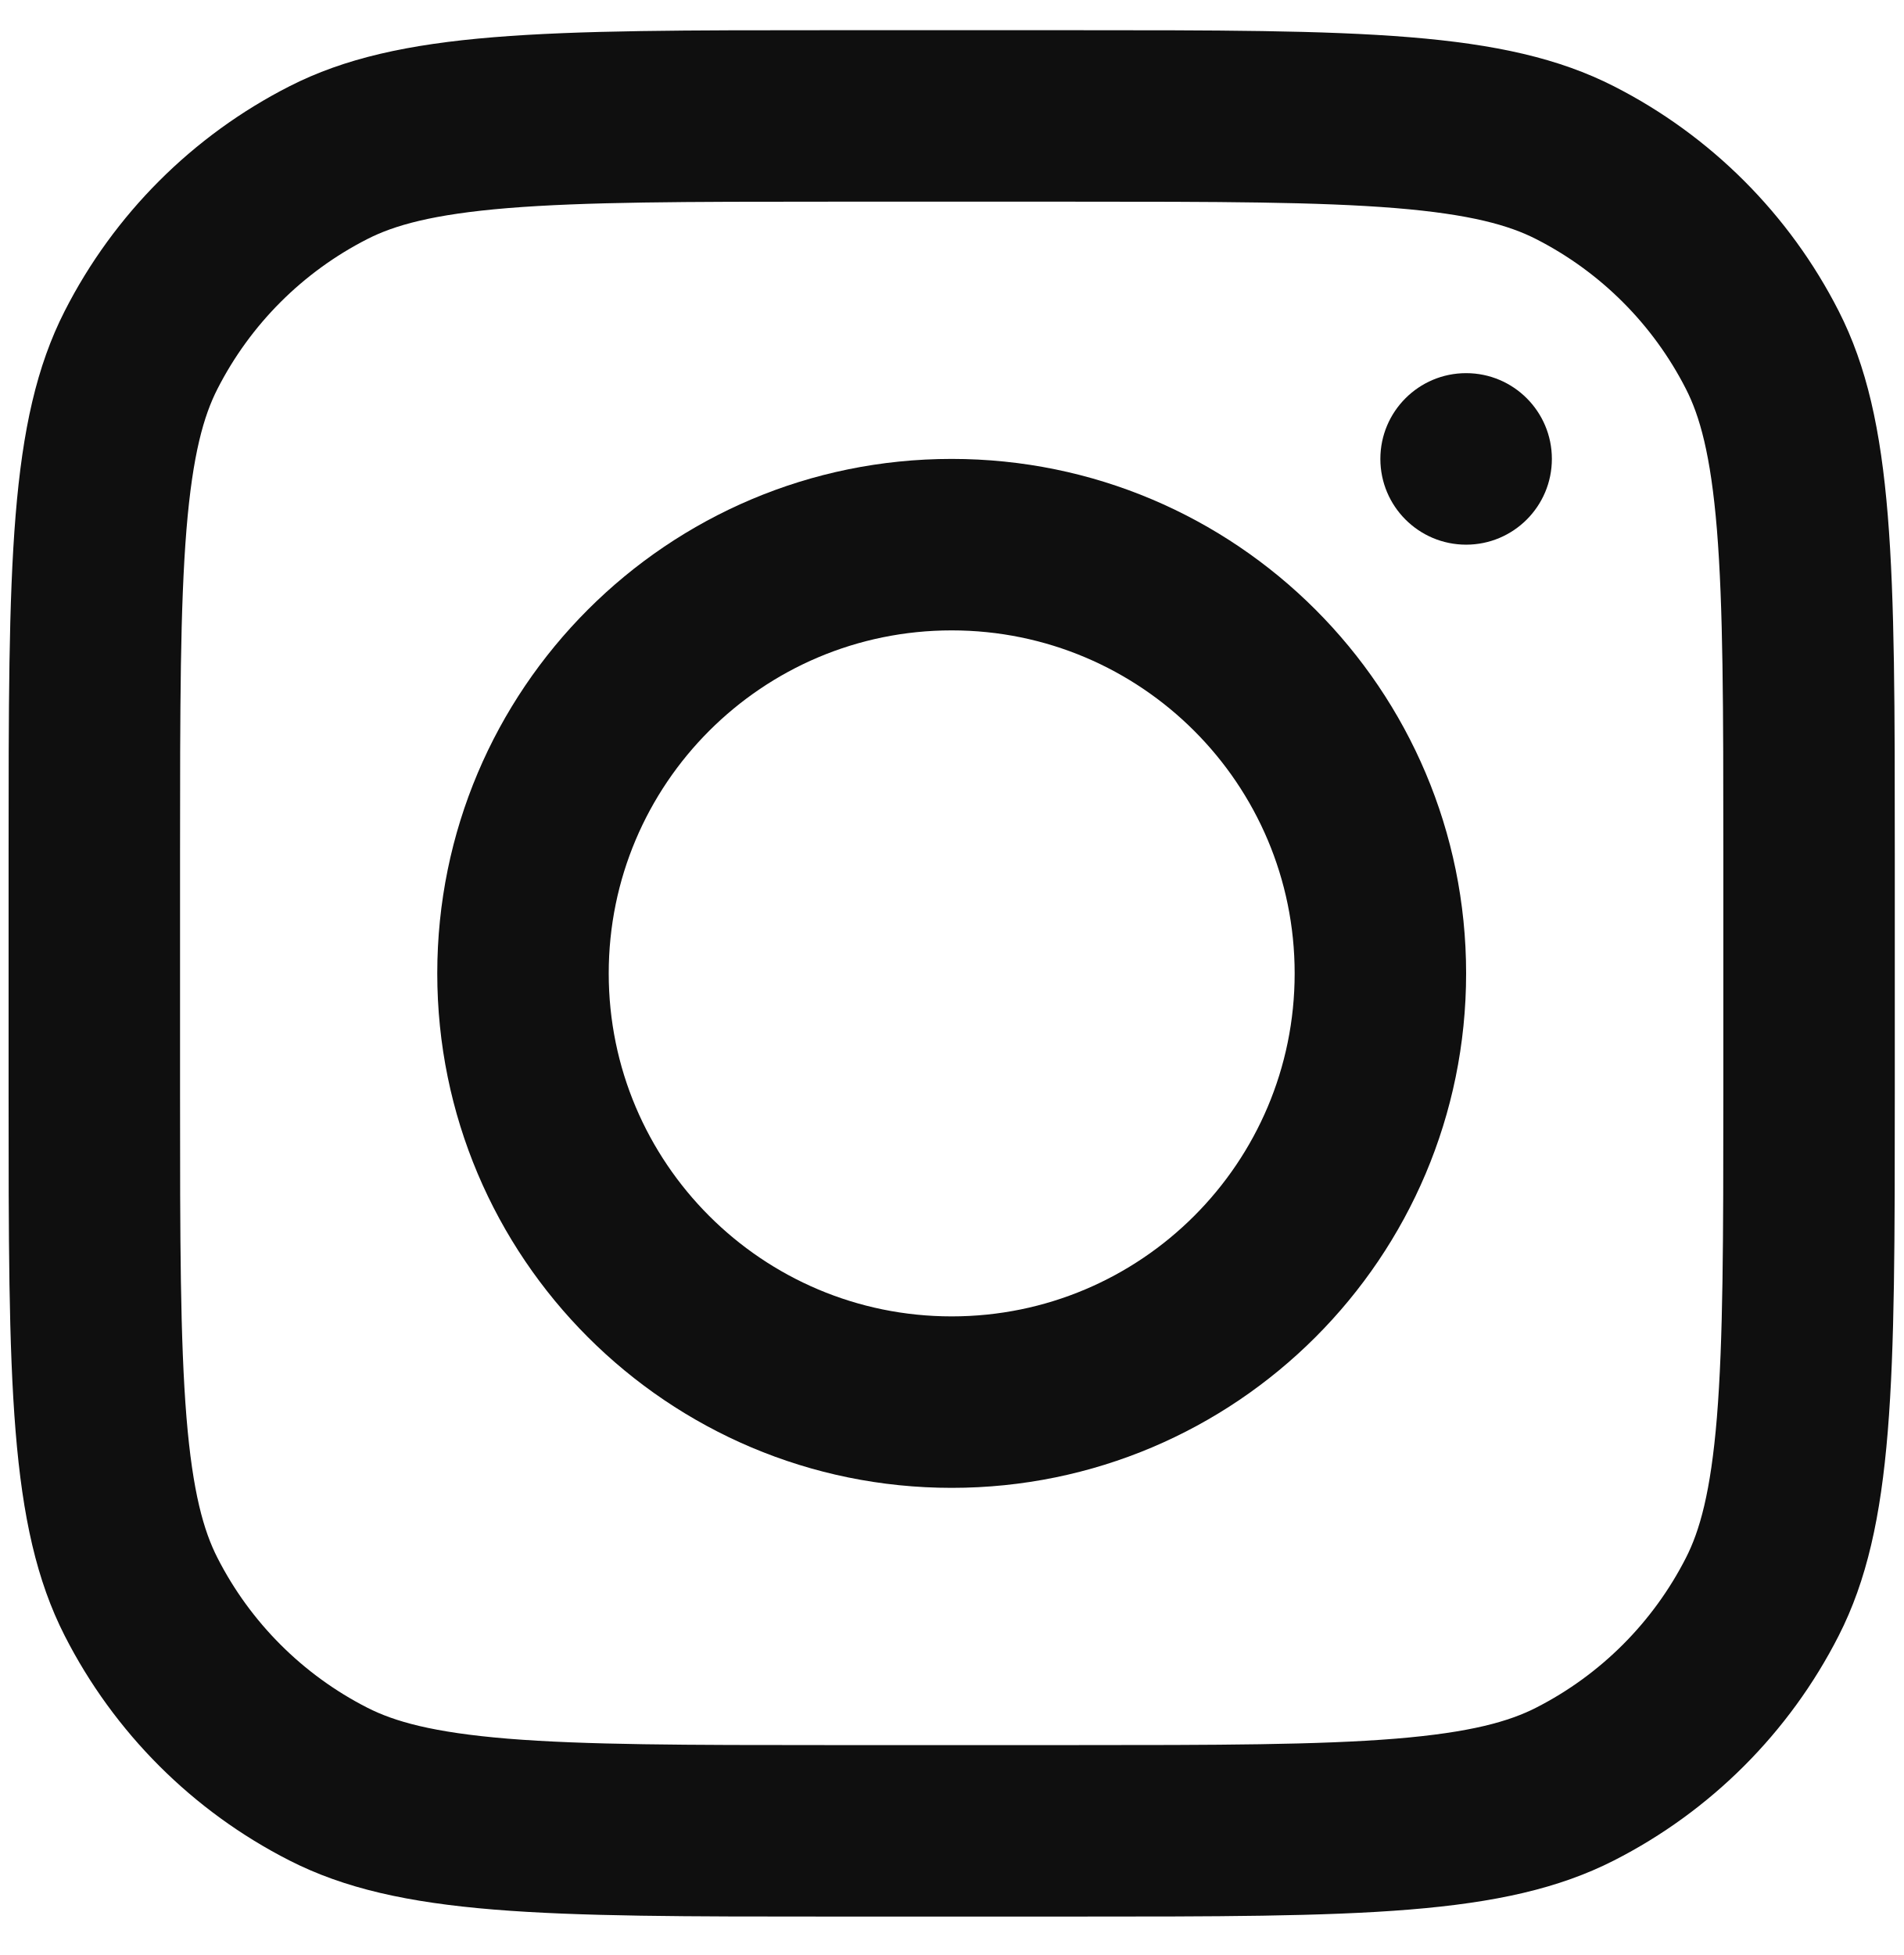
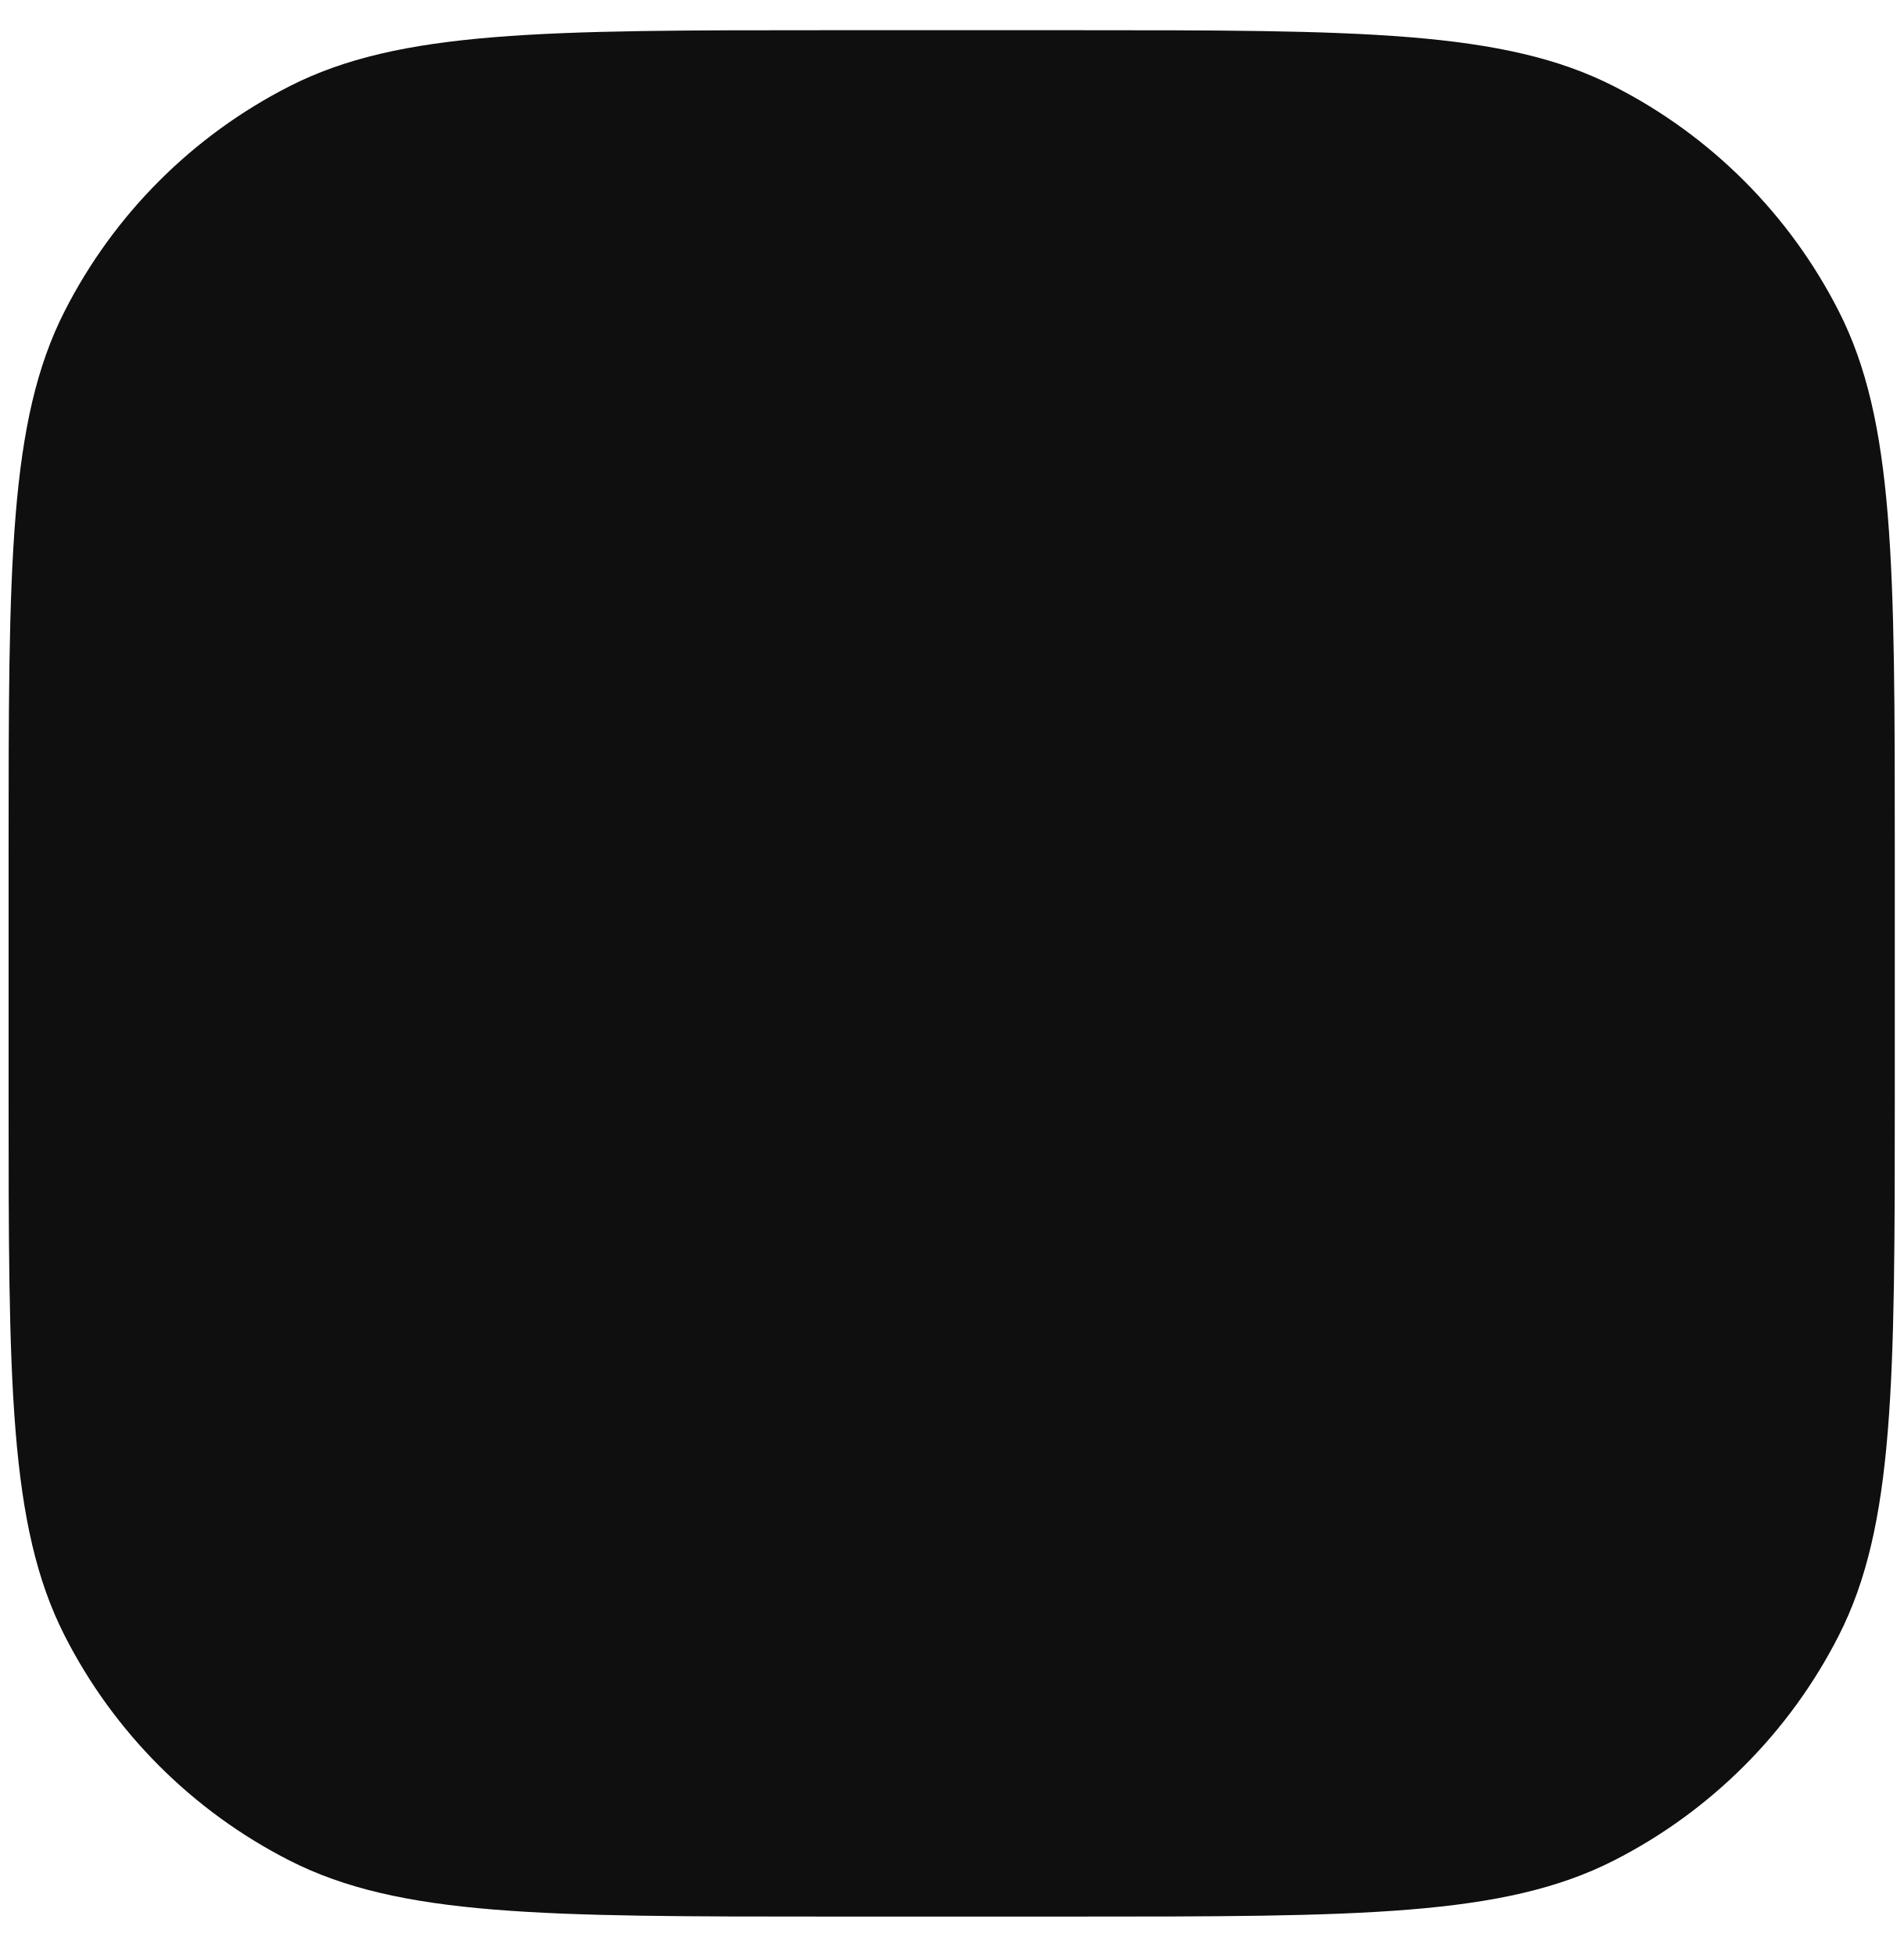
<svg xmlns="http://www.w3.org/2000/svg" width="37" height="38" viewBox="0 0 37 38" fill="none">
  <g id="SVGRepo_iconCarrier">
-     <path id="Vector" fill-rule="evenodd" clip-rule="evenodd" d="M18.5 28.92C24.023 28.92 28.5 24.443 28.5 18.92C28.5 13.397 24.023 8.92 18.5 8.92C12.977 8.92 8.5 13.397 8.5 18.92C8.5 24.443 12.977 28.92 18.5 28.92ZM18.5 25.587C22.182 25.587 25.167 22.602 25.167 18.92C25.167 15.238 22.182 12.253 18.5 12.253C14.818 12.253 11.833 15.238 11.833 18.92C11.833 22.602 14.818 25.587 18.5 25.587Z" fill="#0F0F0F" />
+     <path id="Vector" fillRule="evenodd" clipRule="evenodd" d="M18.5 28.92C24.023 28.92 28.5 24.443 28.5 18.92C28.5 13.397 24.023 8.92 18.5 8.92C12.977 8.92 8.5 13.397 8.5 18.92C8.5 24.443 12.977 28.92 18.5 28.92ZM18.5 25.587C22.182 25.587 25.167 22.602 25.167 18.92C25.167 15.238 22.182 12.253 18.5 12.253C14.818 12.253 11.833 15.238 11.833 18.92C11.833 22.602 14.818 25.587 18.5 25.587Z" fill="#0F0F0F" />
    <path id="Vector_2" d="M28.5 7.253C27.579 7.253 26.833 8 26.833 8.92C26.833 9.84 27.579 10.587 28.5 10.587C29.421 10.587 30.167 9.84 30.167 8.92C30.167 8 29.421 7.253 28.5 7.253Z" fill="#0F0F0F" />
-     <path id="Vector_3" fill-rule="evenodd" clip-rule="evenodd" d="M1.257 6.047C0.167 8.186 0.167 10.986 0.167 16.587V21.253C0.167 26.854 0.167 29.654 1.257 31.793C2.215 33.675 3.745 35.205 5.627 36.163C7.766 37.253 10.566 37.253 16.167 37.253H20.833C26.434 37.253 29.234 37.253 31.373 36.163C33.255 35.205 34.785 33.675 35.743 31.793C36.833 29.654 36.833 26.854 36.833 21.253V16.587C36.833 10.986 36.833 8.186 35.743 6.047C34.785 4.165 33.255 2.635 31.373 1.677C29.234 0.587 26.434 0.587 20.833 0.587H16.167C10.566 0.587 7.766 0.587 5.627 1.677C3.745 2.635 2.215 4.165 1.257 6.047ZM20.833 3.92H16.167C13.311 3.92 11.37 3.923 9.87 4.045C8.409 4.165 7.661 4.381 7.14 4.647C5.886 5.286 4.866 6.306 4.227 7.56C3.961 8.081 3.745 8.829 3.625 10.29C3.503 11.79 3.5 13.731 3.5 16.587V21.253C3.5 24.109 3.503 26.049 3.625 27.55C3.745 29.011 3.961 29.759 4.227 30.28C4.866 31.534 5.886 32.554 7.14 33.193C7.661 33.459 8.409 33.675 9.87 33.795C11.37 33.917 13.311 33.92 16.167 33.92H20.833C23.689 33.92 25.63 33.917 27.13 33.795C28.591 33.675 29.339 33.459 29.86 33.193C31.114 32.554 32.134 31.534 32.773 30.28C33.039 29.759 33.255 29.011 33.375 27.55C33.497 26.049 33.5 24.109 33.5 21.253V16.587C33.5 13.731 33.497 11.79 33.375 10.29C33.255 8.829 33.039 8.081 32.773 7.56C32.134 6.306 31.114 5.286 29.86 4.647C29.339 4.381 28.591 4.165 27.13 4.045C25.63 3.923 23.689 3.92 20.833 3.92Z" fill="#0F0F0F" />
+     <path id="Vector_3" fillRule="evenodd" clipRule="evenodd" d="M1.257 6.047C0.167 8.186 0.167 10.986 0.167 16.587V21.253C0.167 26.854 0.167 29.654 1.257 31.793C2.215 33.675 3.745 35.205 5.627 36.163C7.766 37.253 10.566 37.253 16.167 37.253H20.833C26.434 37.253 29.234 37.253 31.373 36.163C33.255 35.205 34.785 33.675 35.743 31.793C36.833 29.654 36.833 26.854 36.833 21.253V16.587C36.833 10.986 36.833 8.186 35.743 6.047C34.785 4.165 33.255 2.635 31.373 1.677C29.234 0.587 26.434 0.587 20.833 0.587H16.167C10.566 0.587 7.766 0.587 5.627 1.677C3.745 2.635 2.215 4.165 1.257 6.047ZM20.833 3.92H16.167C13.311 3.92 11.37 3.923 9.87 4.045C8.409 4.165 7.661 4.381 7.14 4.647C5.886 5.286 4.866 6.306 4.227 7.56C3.961 8.081 3.745 8.829 3.625 10.29C3.503 11.79 3.5 13.731 3.5 16.587V21.253C3.5 24.109 3.503 26.049 3.625 27.55C3.745 29.011 3.961 29.759 4.227 30.28C4.866 31.534 5.886 32.554 7.14 33.193C7.661 33.459 8.409 33.675 9.87 33.795C11.37 33.917 13.311 33.92 16.167 33.92H20.833C23.689 33.92 25.63 33.917 27.13 33.795C28.591 33.675 29.339 33.459 29.86 33.193C31.114 32.554 32.134 31.534 32.773 30.28C33.039 29.759 33.255 29.011 33.375 27.55C33.497 26.049 33.5 24.109 33.5 21.253V16.587C33.5 13.731 33.497 11.79 33.375 10.29C33.255 8.829 33.039 8.081 32.773 7.56C32.134 6.306 31.114 5.286 29.86 4.647C29.339 4.381 28.591 4.165 27.13 4.045C25.63 3.923 23.689 3.92 20.833 3.92Z" fill="#0F0F0F" />
  </g>
</svg>
